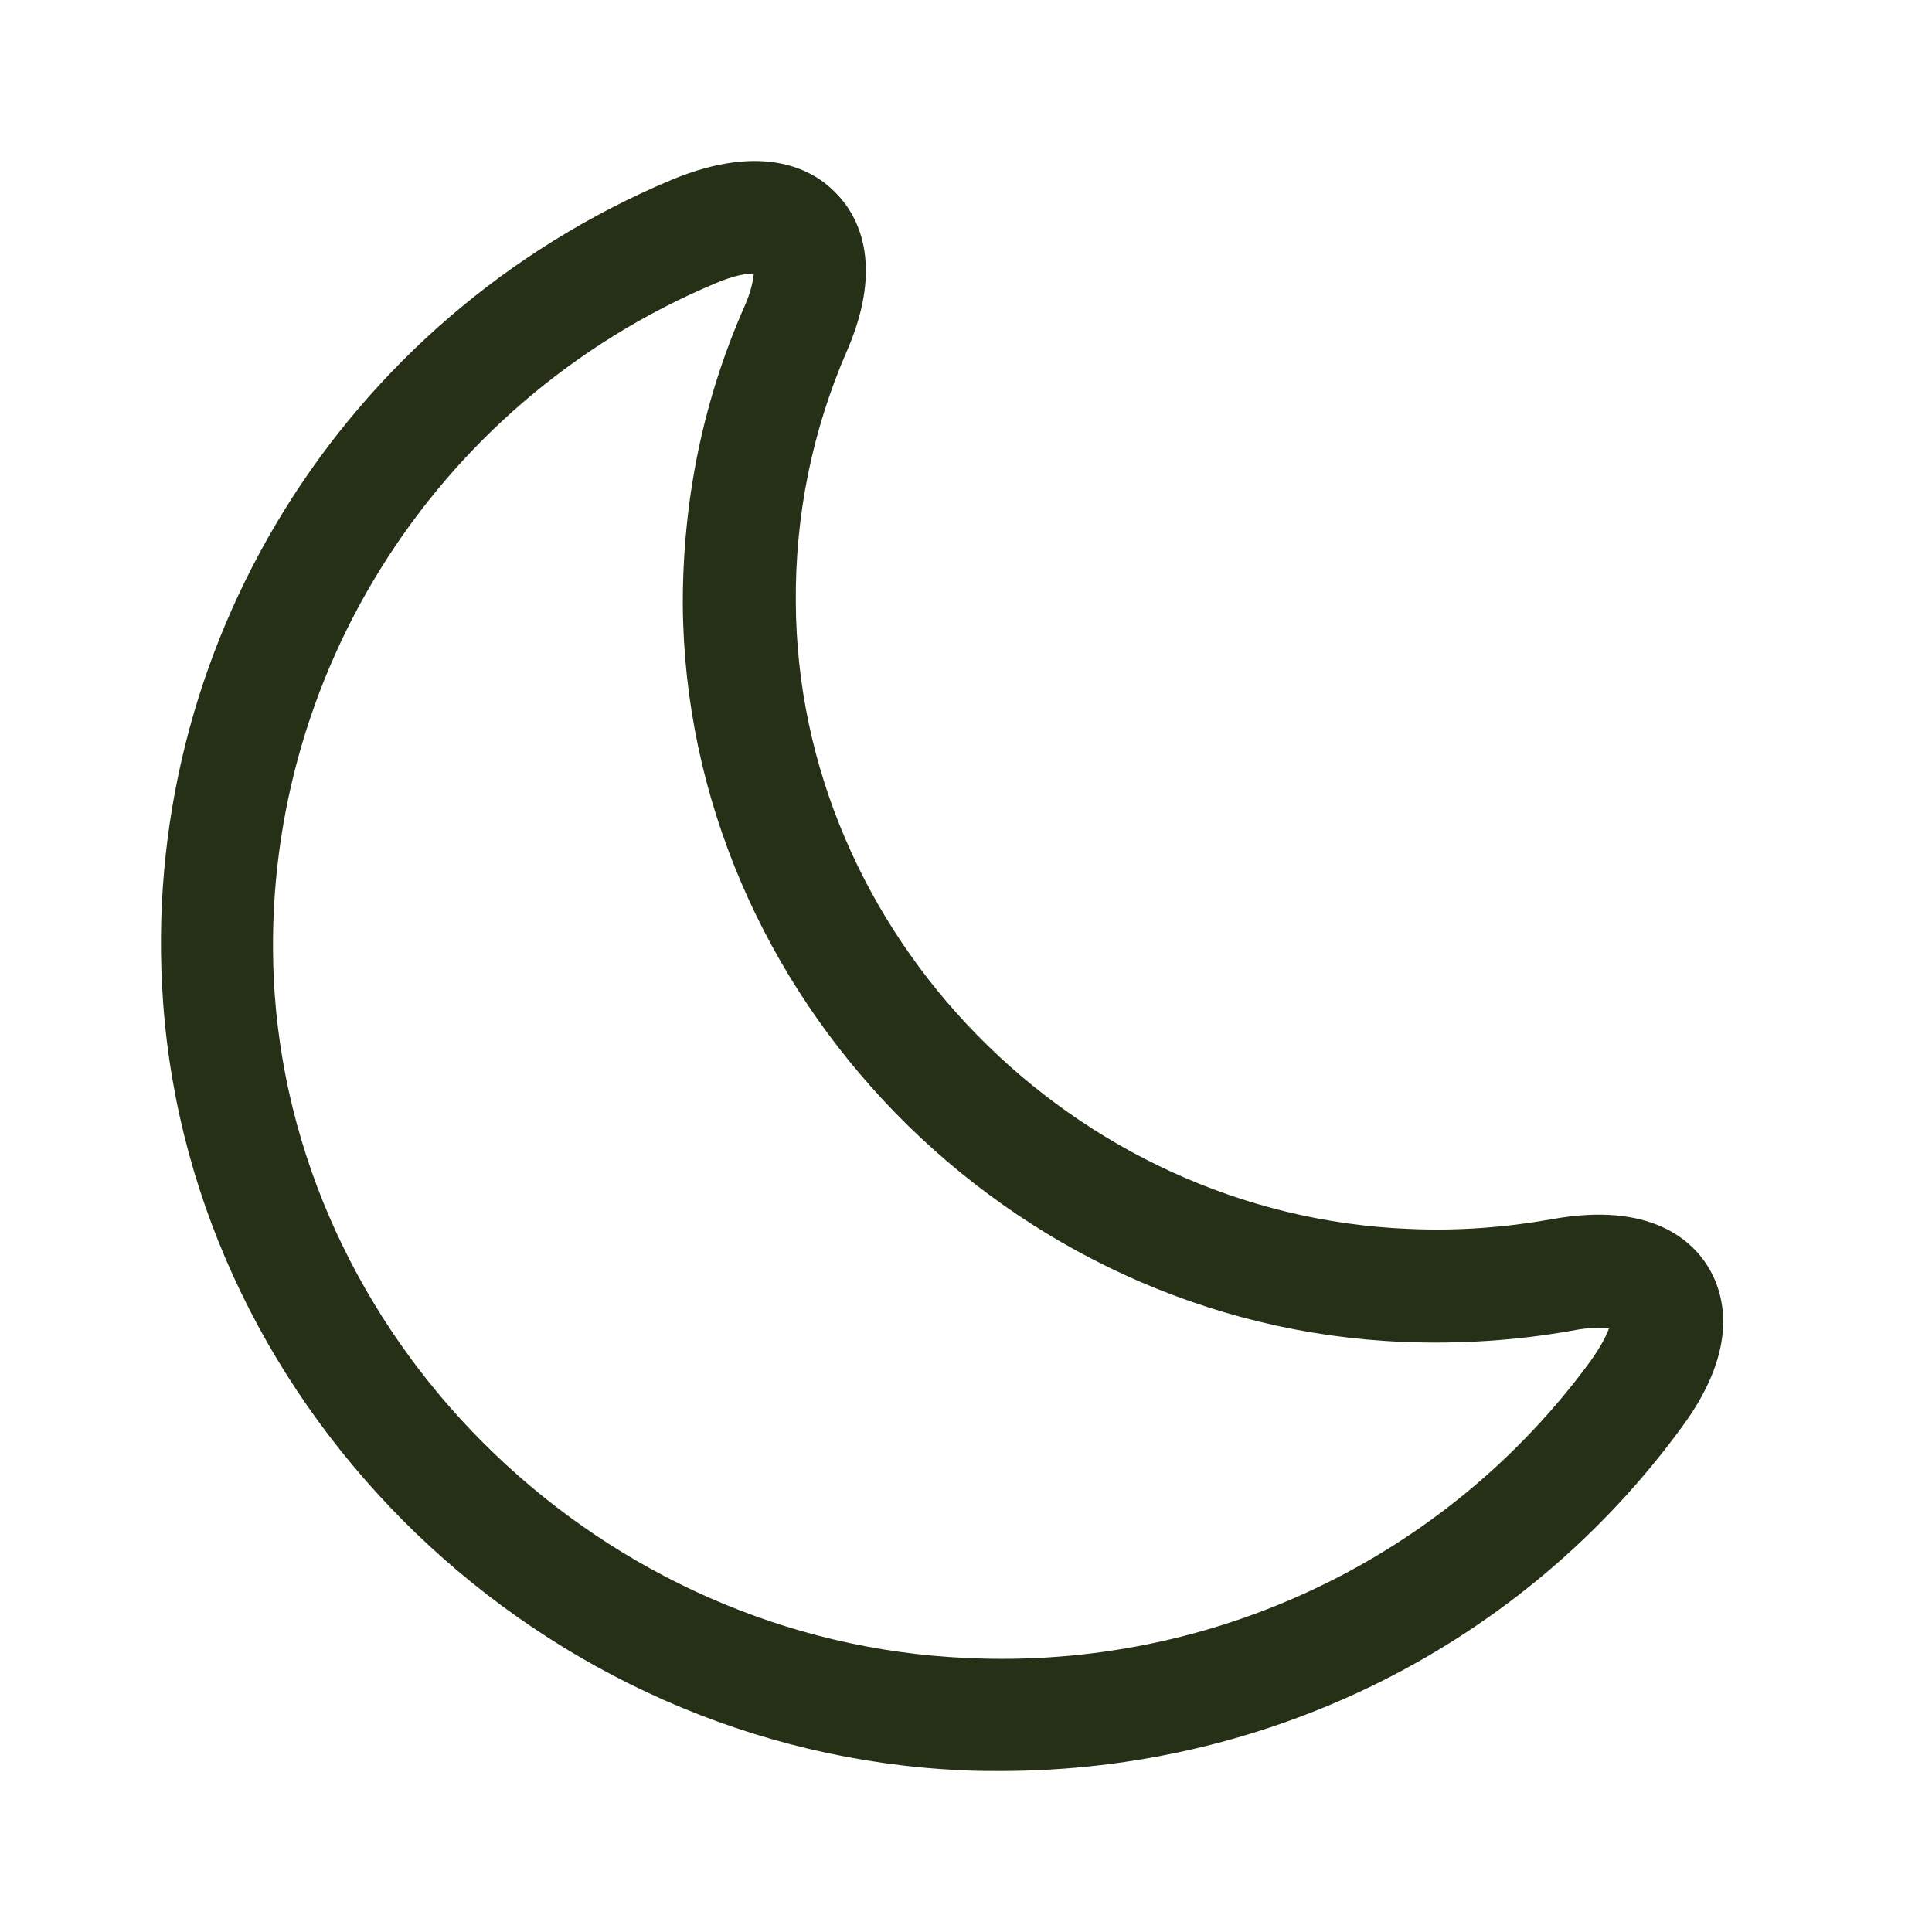
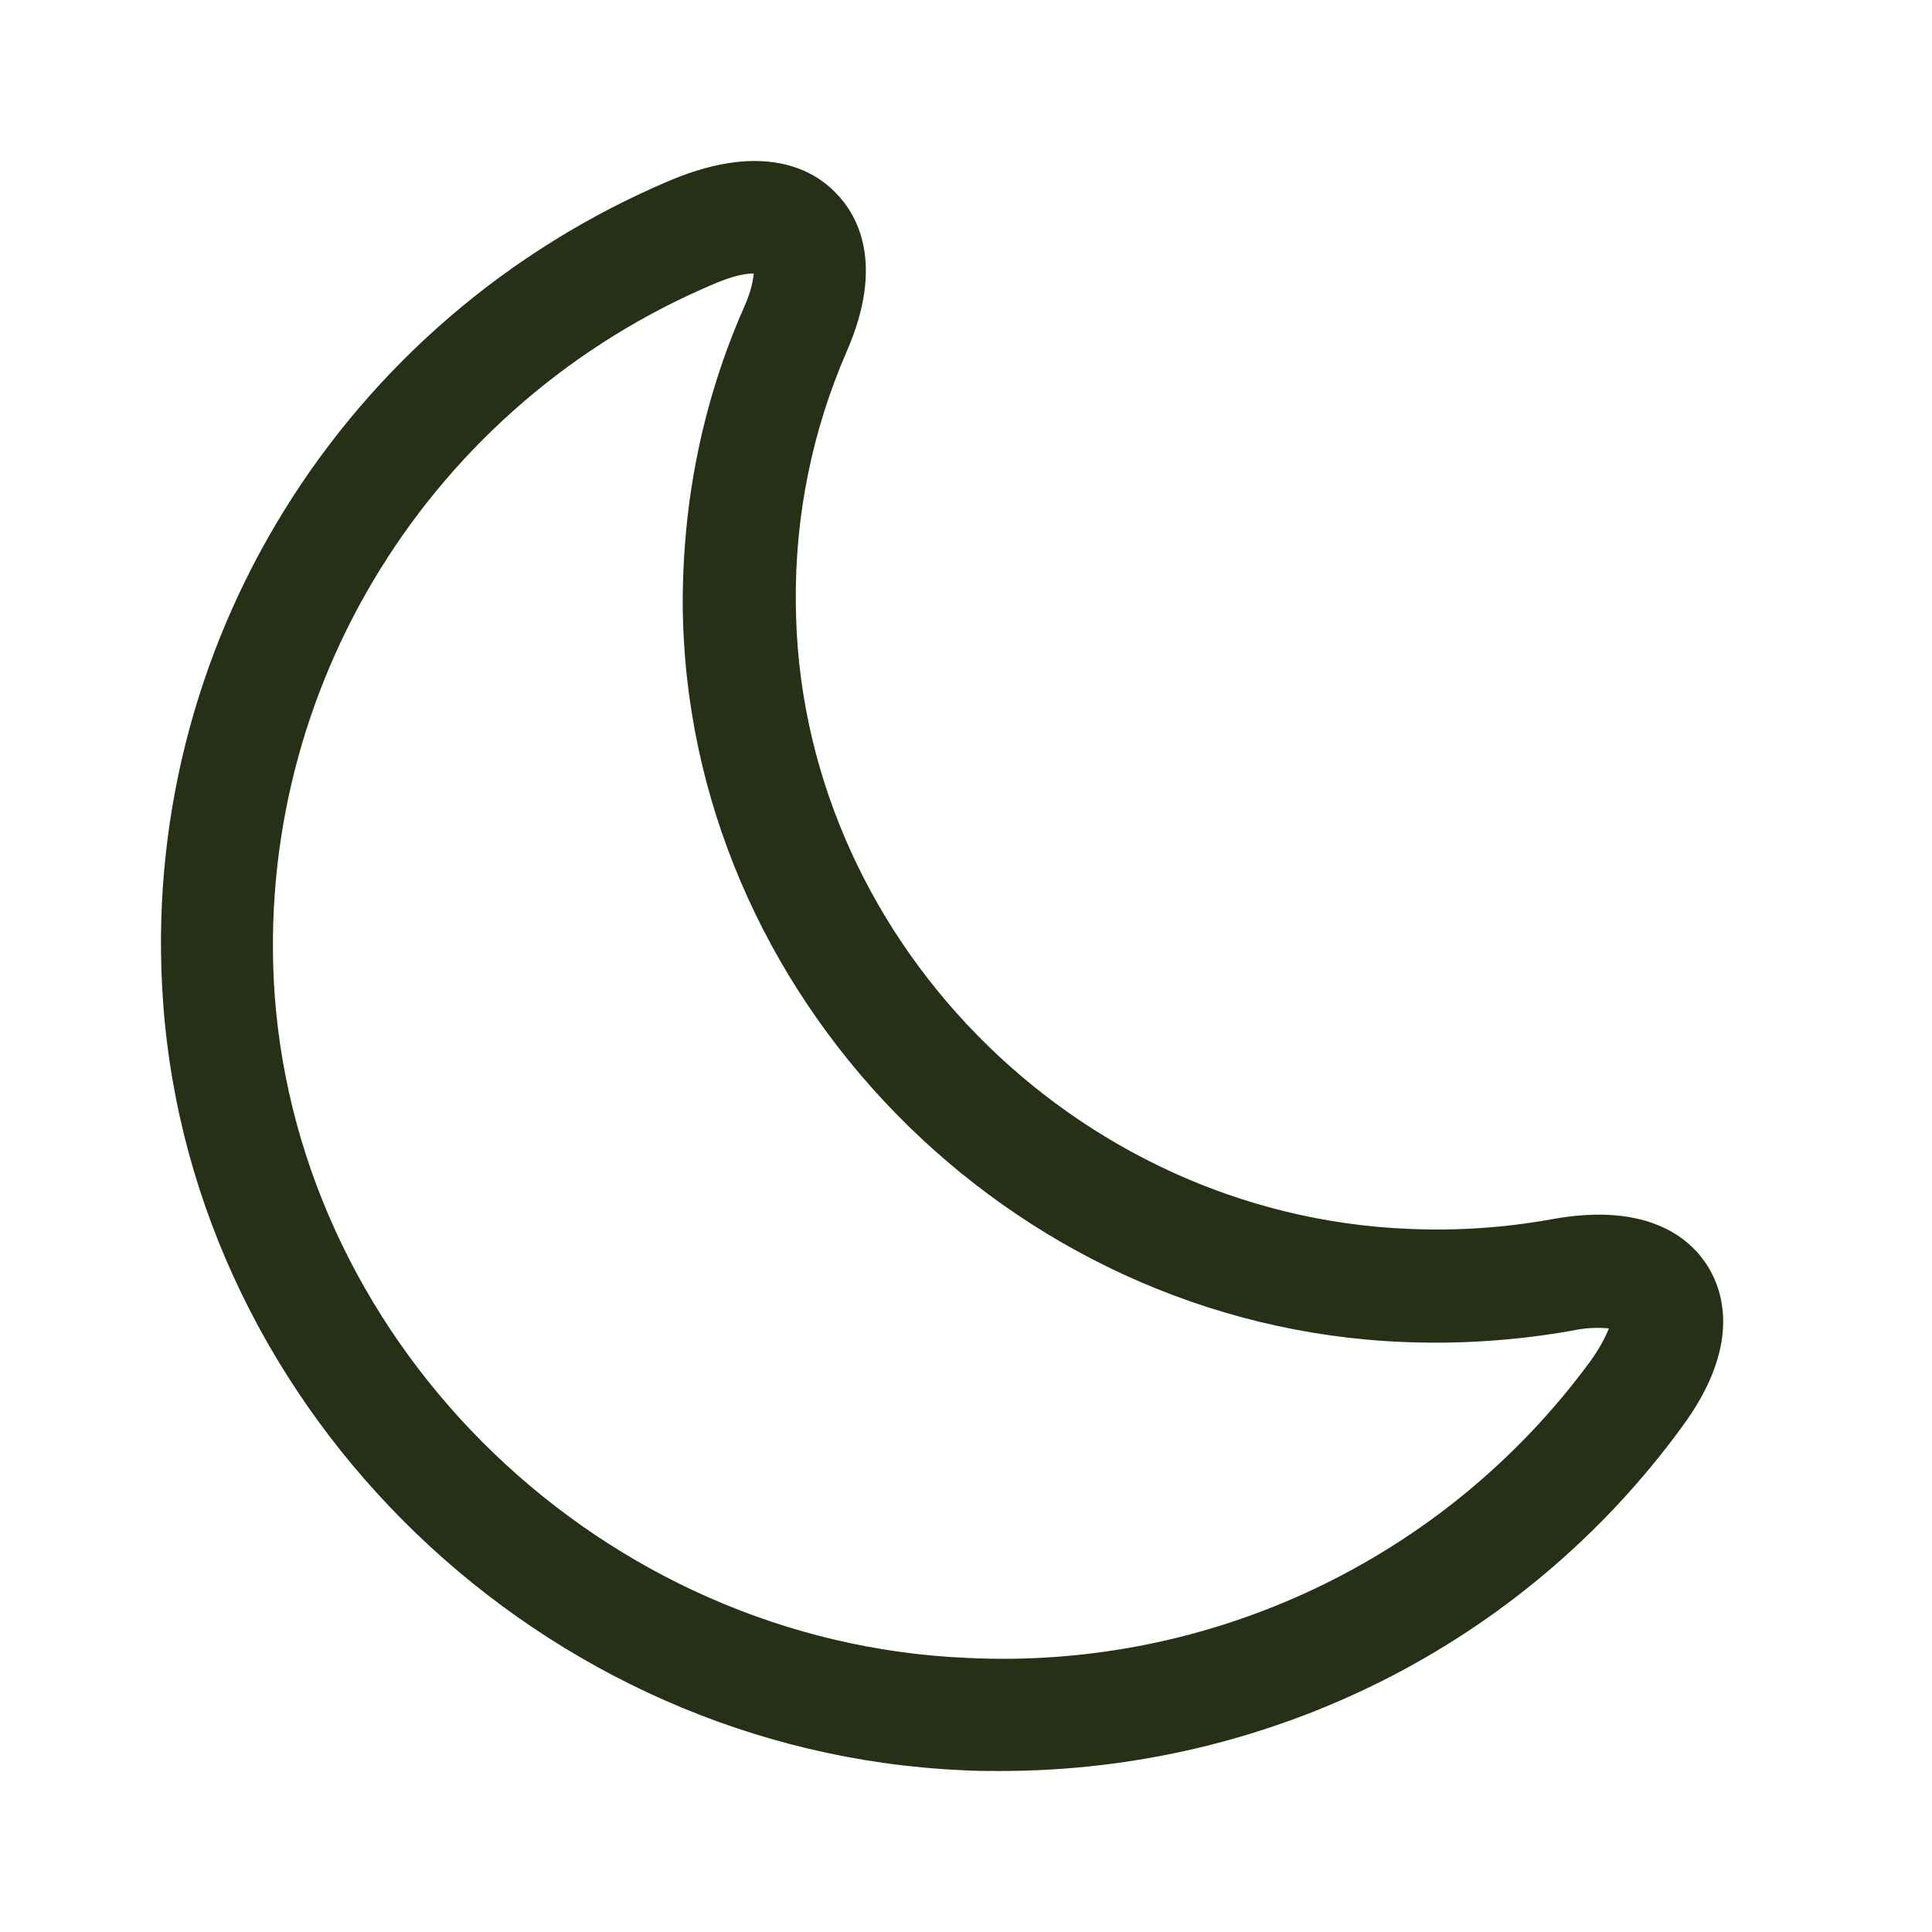
<svg xmlns="http://www.w3.org/2000/svg" width="24" height="24" viewBox="0 0 24 24" fill="none">
-   <path d="M12.425 22C12.267 22 12.109 22 11.951 21.991C6.742 21.758 2.389 17.563 2.026 12.447C1.71 8.057 4.25 3.955 8.342 2.234C9.505 1.751 10.119 2.123 10.379 2.393C10.64 2.653 11.002 3.258 10.519 4.364C10.091 5.35 9.877 6.402 9.886 7.48C9.905 11.601 13.328 15.098 17.504 15.266C18.109 15.294 18.704 15.247 19.281 15.145C20.508 14.922 21.02 15.415 21.215 15.731C21.411 16.047 21.634 16.726 20.89 17.731C18.918 20.428 15.783 22 12.425 22ZM3.412 12.345C3.729 16.773 7.505 20.4 12.007 20.596C15.067 20.744 17.969 19.349 19.755 16.912C19.895 16.717 19.96 16.577 19.988 16.503C19.904 16.494 19.755 16.484 19.523 16.531C18.843 16.652 18.137 16.698 17.439 16.67C12.528 16.475 8.51 12.354 8.482 7.499C8.482 6.215 8.733 4.978 9.244 3.816C9.337 3.611 9.356 3.472 9.365 3.397C9.282 3.397 9.133 3.416 8.891 3.518C5.347 5.006 3.152 8.559 3.412 12.345Z" fill="#253017" />
+   <path d="M12.426 22c-.159 0-.317 0-.475-.01-5.209-.232-9.562-4.427-9.925-9.543C1.71 8.057 4.25 3.955 8.342 2.234c1.163-.483 1.777-.111 2.037.159.26.26.623.865.14 1.971a7.6 7.6 0 0 0-.633 3.116c.019 4.121 3.442 7.618 7.618 7.786a8 8 0 0 0 1.777-.121c1.227-.223 1.739.27 1.934.586.196.316.419.995-.325 2C18.918 20.428 15.783 22 12.425 22m-9.014-9.655c.317 4.428 4.093 8.055 8.595 8.25a9.05 9.05 0 0 0 7.748-3.683 2 2 0 0 0 .233-.41 1.5 1.5 0 0 0-.465.029 9.7 9.7 0 0 1-2.084.14c-4.911-.196-8.93-4.317-8.957-9.172 0-1.284.25-2.52.762-3.683.093-.205.112-.344.121-.419-.083 0-.232.019-.474.121-3.544 1.488-5.739 5.041-5.479 8.827" fill="#253017" />
</svg>
